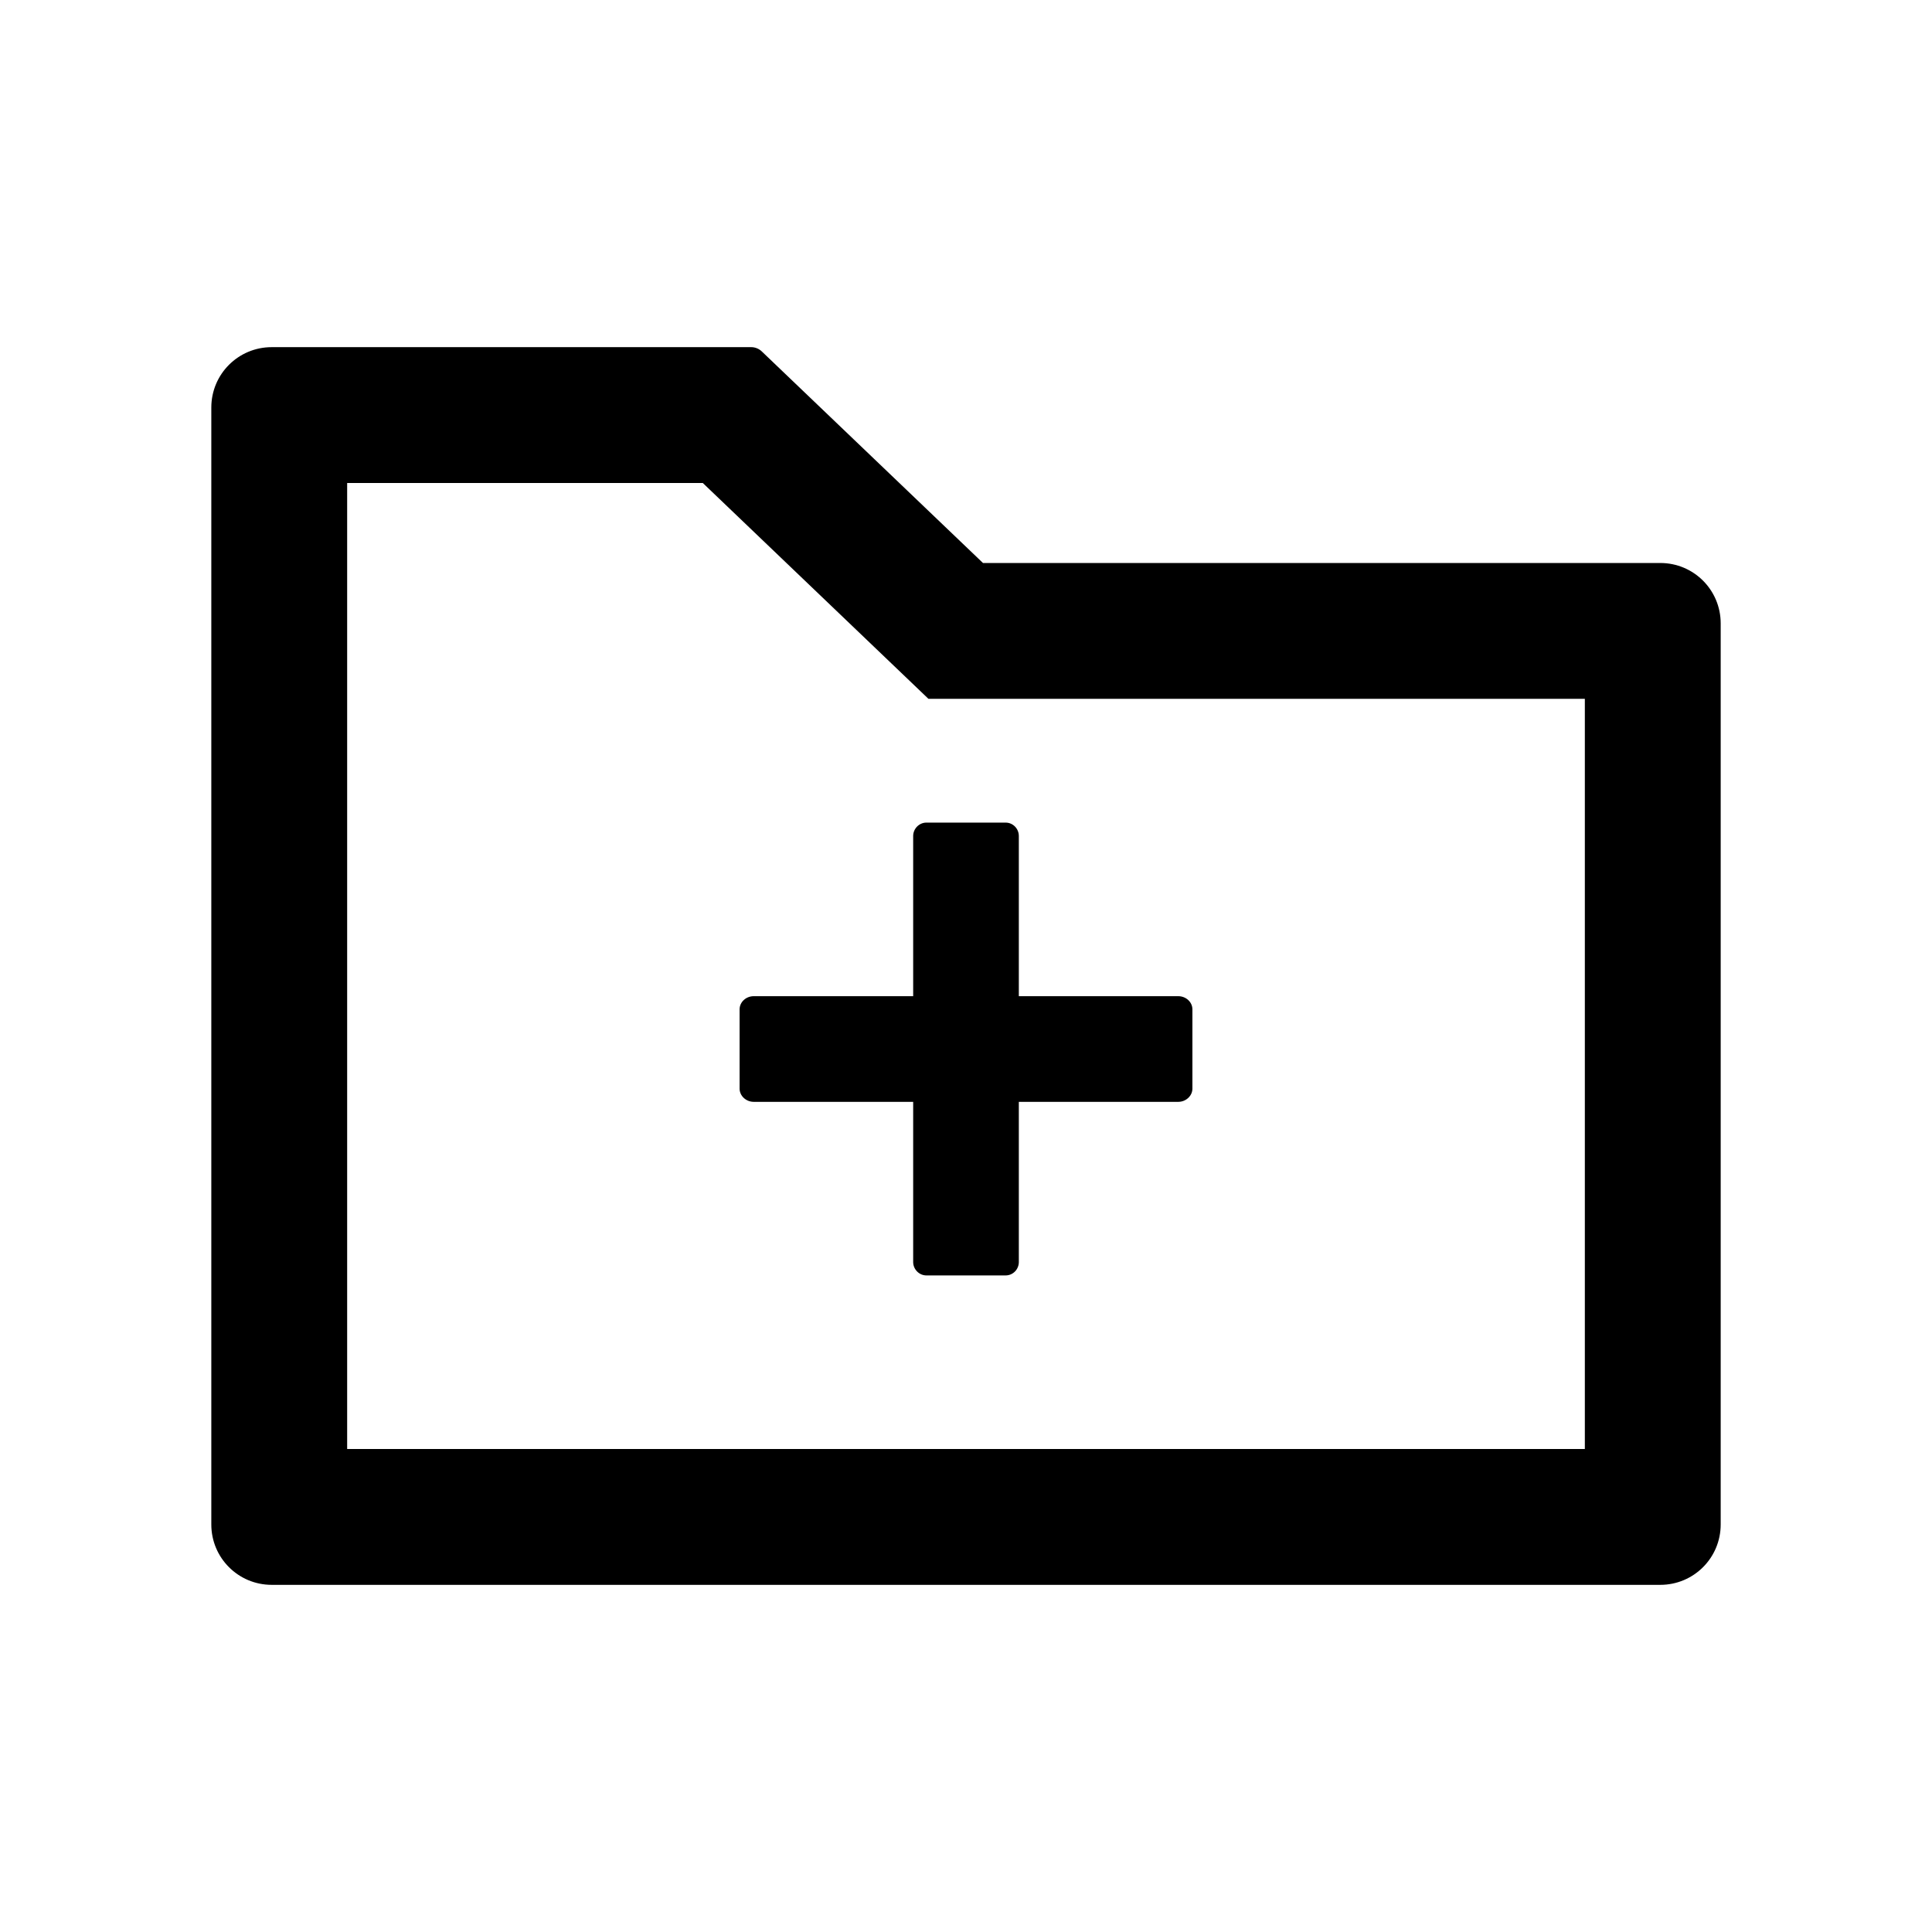
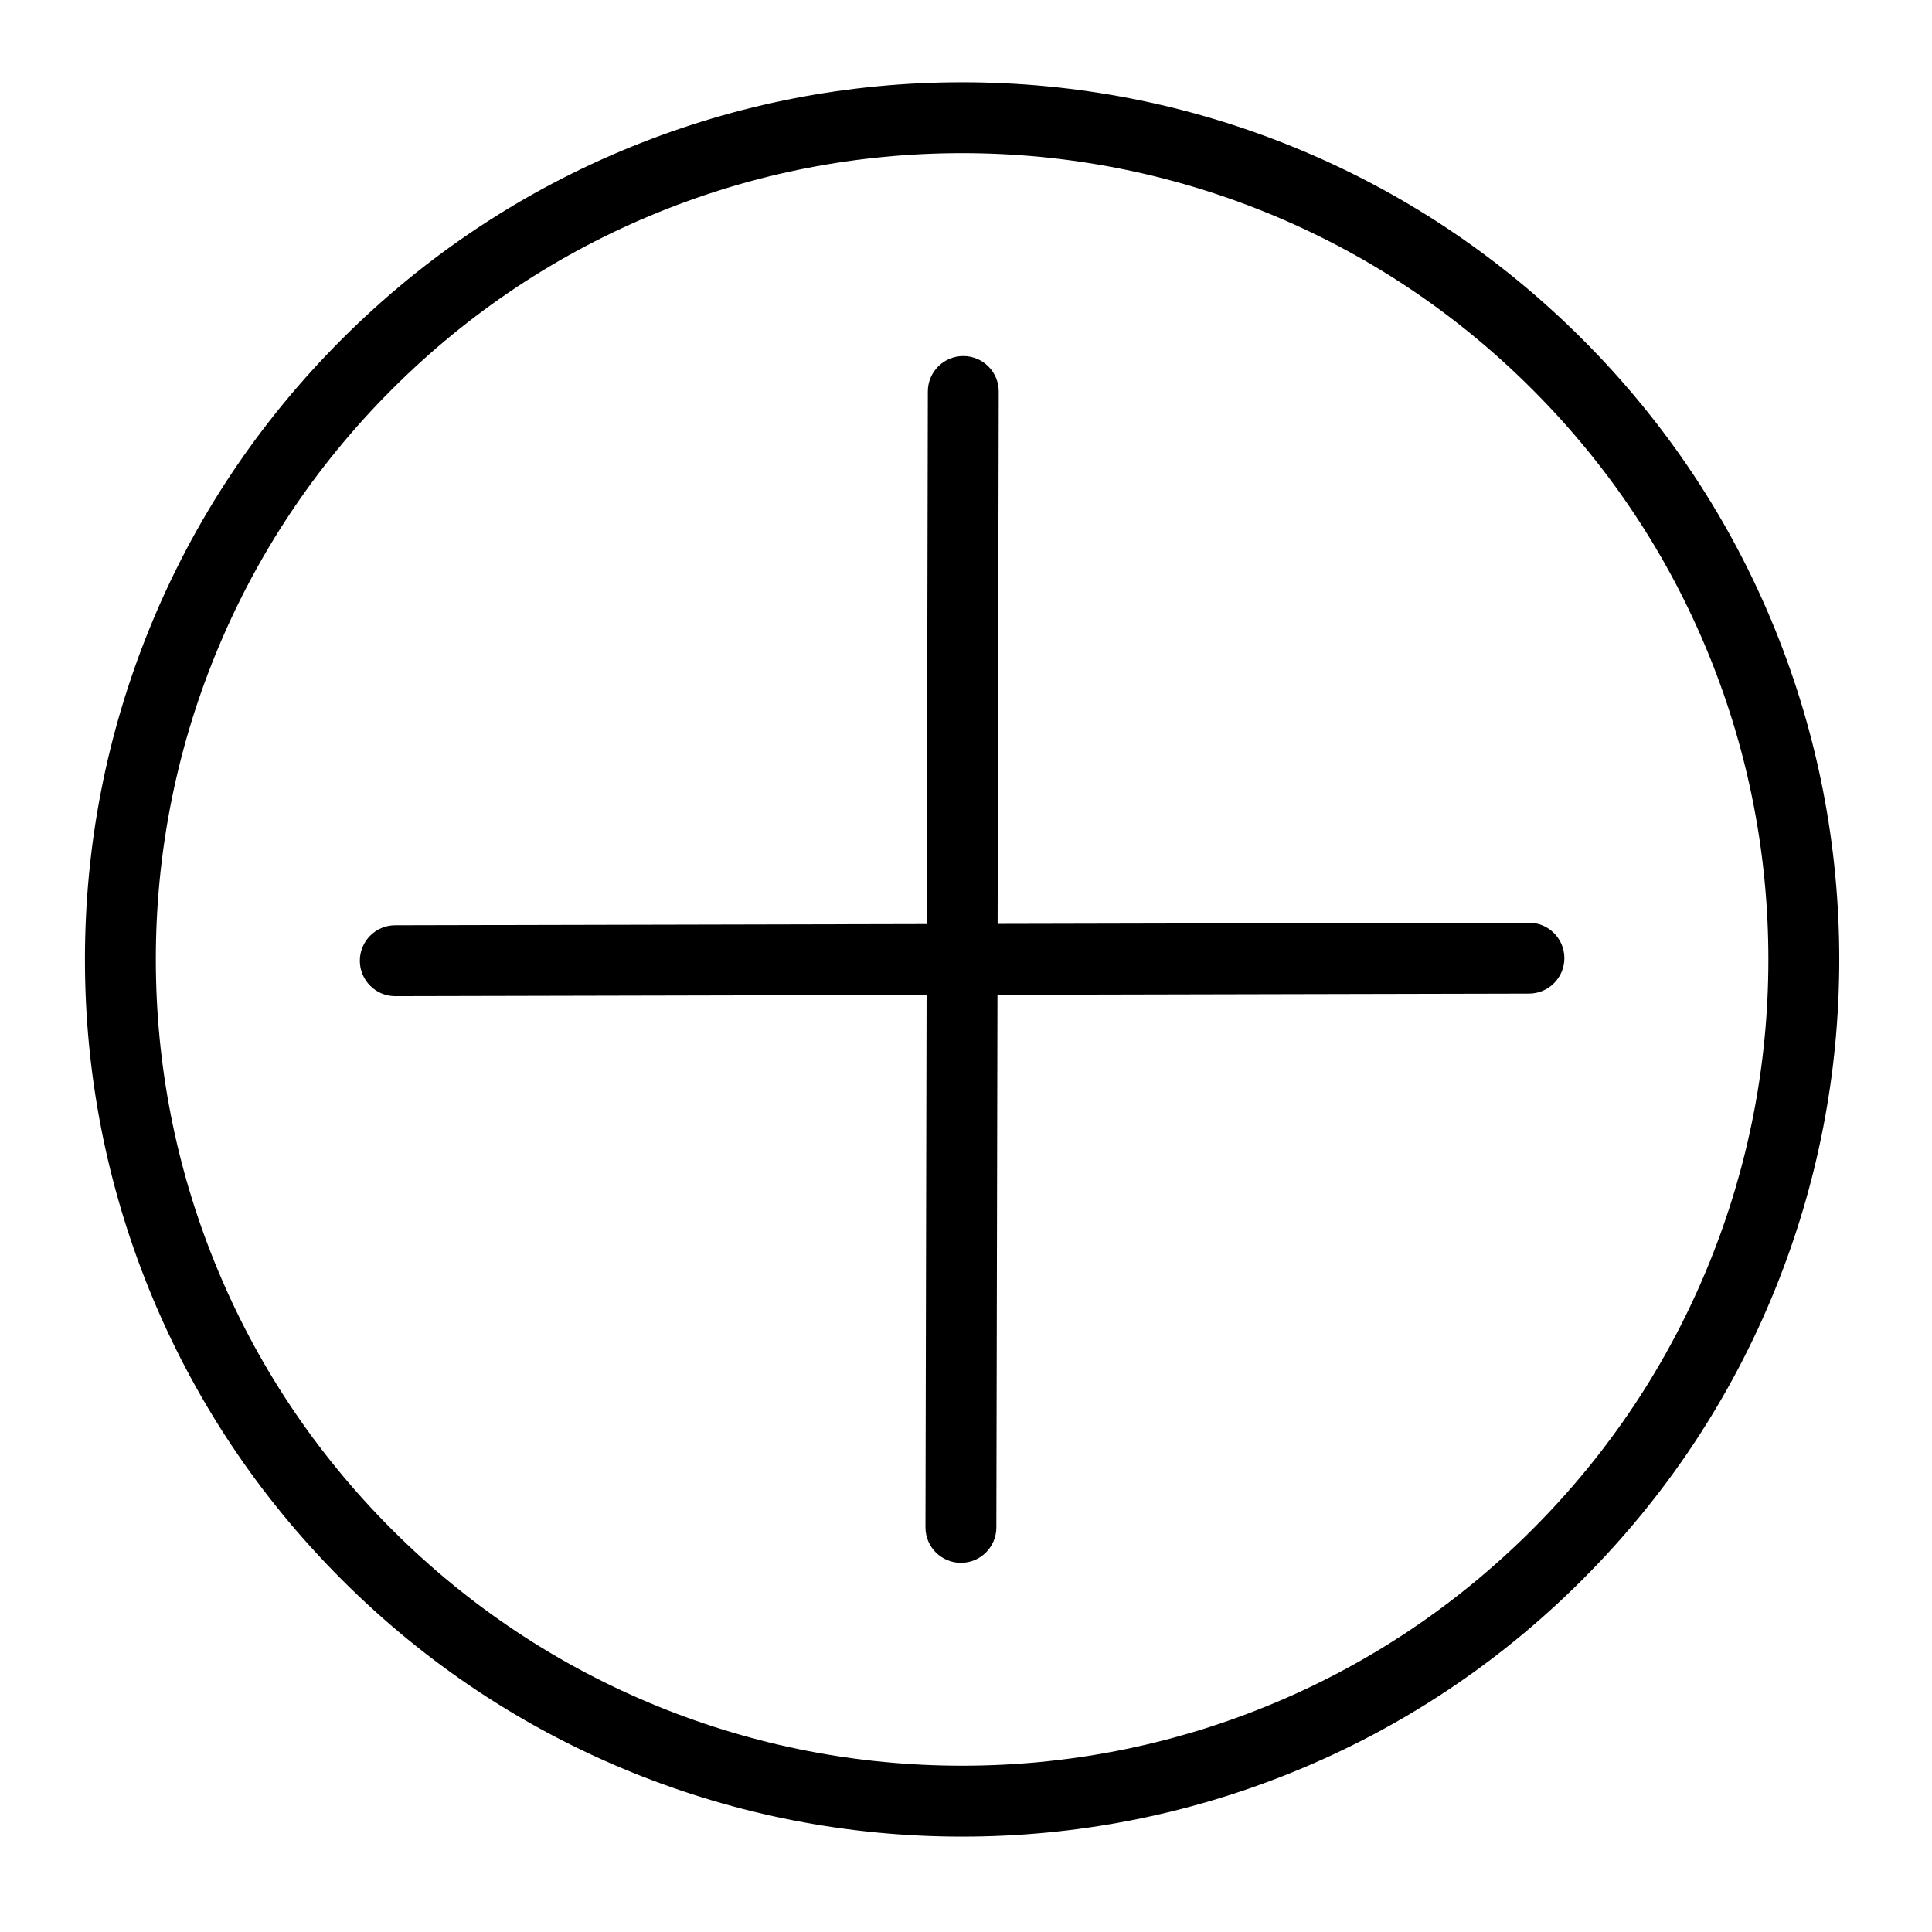
- <svg xmlns="http://www.w3.org/2000/svg" t="1648286067405" class="icon" viewBox="0 0 1024 1024" version="1.1" p-id="2197" width="200" height="200">
-   <path d="M484 443.1V528h-84.5c-4.1 0-7.5 3.1-7.5 7v42c0 3.8 3.4 7 7.5 7H484v84.9c0 3.9 3.2 7.1 7 7.1h42c3.9 0 7-3.2 7-7.1V584h84.5c4.1 0 7.5-3.2 7.5-7v-42c0-3.9-3.4-7-7.5-7H540v-84.9c0-3.9-3.1-7.1-7-7.1h-42c-3.8 0-7 3.2-7 7.1z" p-id="2198" />
-   <path d="M880 298.4H521L403.7 186.2c-1.5-1.4-3.5-2.2-5.5-2.2H144c-17.7 0-32 14.3-32 32v592c0 17.7 14.3 32 32 32h736c17.7 0 32-14.3 32-32V330.4c0-17.7-14.3-32-32-32zM840 768H184V256h188.5l119.6 114.4H840V768z" p-id="2199" />
+ <svg xmlns="http://www.w3.org/2000/svg" t="1648906646927" class="icon" viewBox="0 0 1024 1024" version="1.1" p-id="2229" width="200" height="200">
+   <path d="M940.809 333.581c-23.392-57.685-57.752-109.431-102.127-153.806-44.375-44.375-96.124-78.736-153.808-102.128C629.168 55.057 570.308 43.603 509.934 43.603c-60.375 0-119.233 11.454-174.939 34.044-57.684 23.392-109.431 57.753-153.806 102.128-44.375 44.375-78.734 96.122-102.126 153.806C56.473 389.288 45.019 448.146 45.019 508.52c0 60.375 11.454 119.232 34.044 174.939 23.392 57.684 57.751 109.431 102.126 153.806 44.375 44.375 96.122 78.734 153.806 102.127 55.707 22.589 114.565 34.044 174.939 34.044 60.374 0 119.233-11.454 174.939-34.044 57.685-23.392 109.433-57.752 153.81-102.127 44.374-44.374 78.733-96.122 102.126-153.806 22.589-55.707 34.044-114.564 34.044-174.939C974.853 448.146 963.399 389.288 940.809 333.581zM905.988 669.338c-21.491 52.999-53.076 100.559-93.874 141.357-40.8 40.799-88.361 72.384-141.361 93.875-51.201 20.762-105.308 31.29-160.82 31.29-55.512 0-109.62-10.528-160.819-31.29-52.999-21.491-100.558-53.076-141.357-93.874-40.799-40.799-72.383-88.359-93.875-141.358-20.763-51.2-31.29-105.307-31.29-160.819 0-55.511 10.528-109.619 31.29-160.819 21.491-52.999 53.076-100.558 93.875-141.357 40.799-40.8 88.358-72.385 141.357-93.877 51.2-20.763 105.307-31.291 160.819-31.291 55.511 0 109.619 10.528 160.82 31.291 52.999 21.491 100.56 53.077 141.36 93.877 40.799 40.799 72.384 88.358 93.875 141.357 20.762 51.2 31.29 105.307 31.29 160.819C937.279 564.031 926.75 618.138 905.988 669.338z" p-id="2230" />
+   <path d="M810.369 489.052c-0.014 0-0.03 0-0.043 0l-281.566 0.635 0.59-282.148c0.021-10.376-8.373-18.804-18.748-18.827-0.014 0-0.026 0-0.04 0-10.357 0-18.764 8.386-18.786 18.748l-0.591 282.312-281.725 0.636c-10.376 0.024-18.767 8.454-18.745 18.83 0.024 10.362 8.43 18.745 18.786 18.745 0.014 0 0.03 0 0.043 0l281.562-0.635-0.59 282.152c-0.021 10.375 8.373 18.804 18.748 18.826 0.014 0 0.026 0 0.04 0 10.356 0 18.764-8.386 18.786-18.748l0.59-282.315 281.728-0.636c10.376-0.024 18.768-8.454 18.745-18.83C829.132 497.435 820.726 489.052 810.369 489.052z" p-id="2231" />
</svg>
